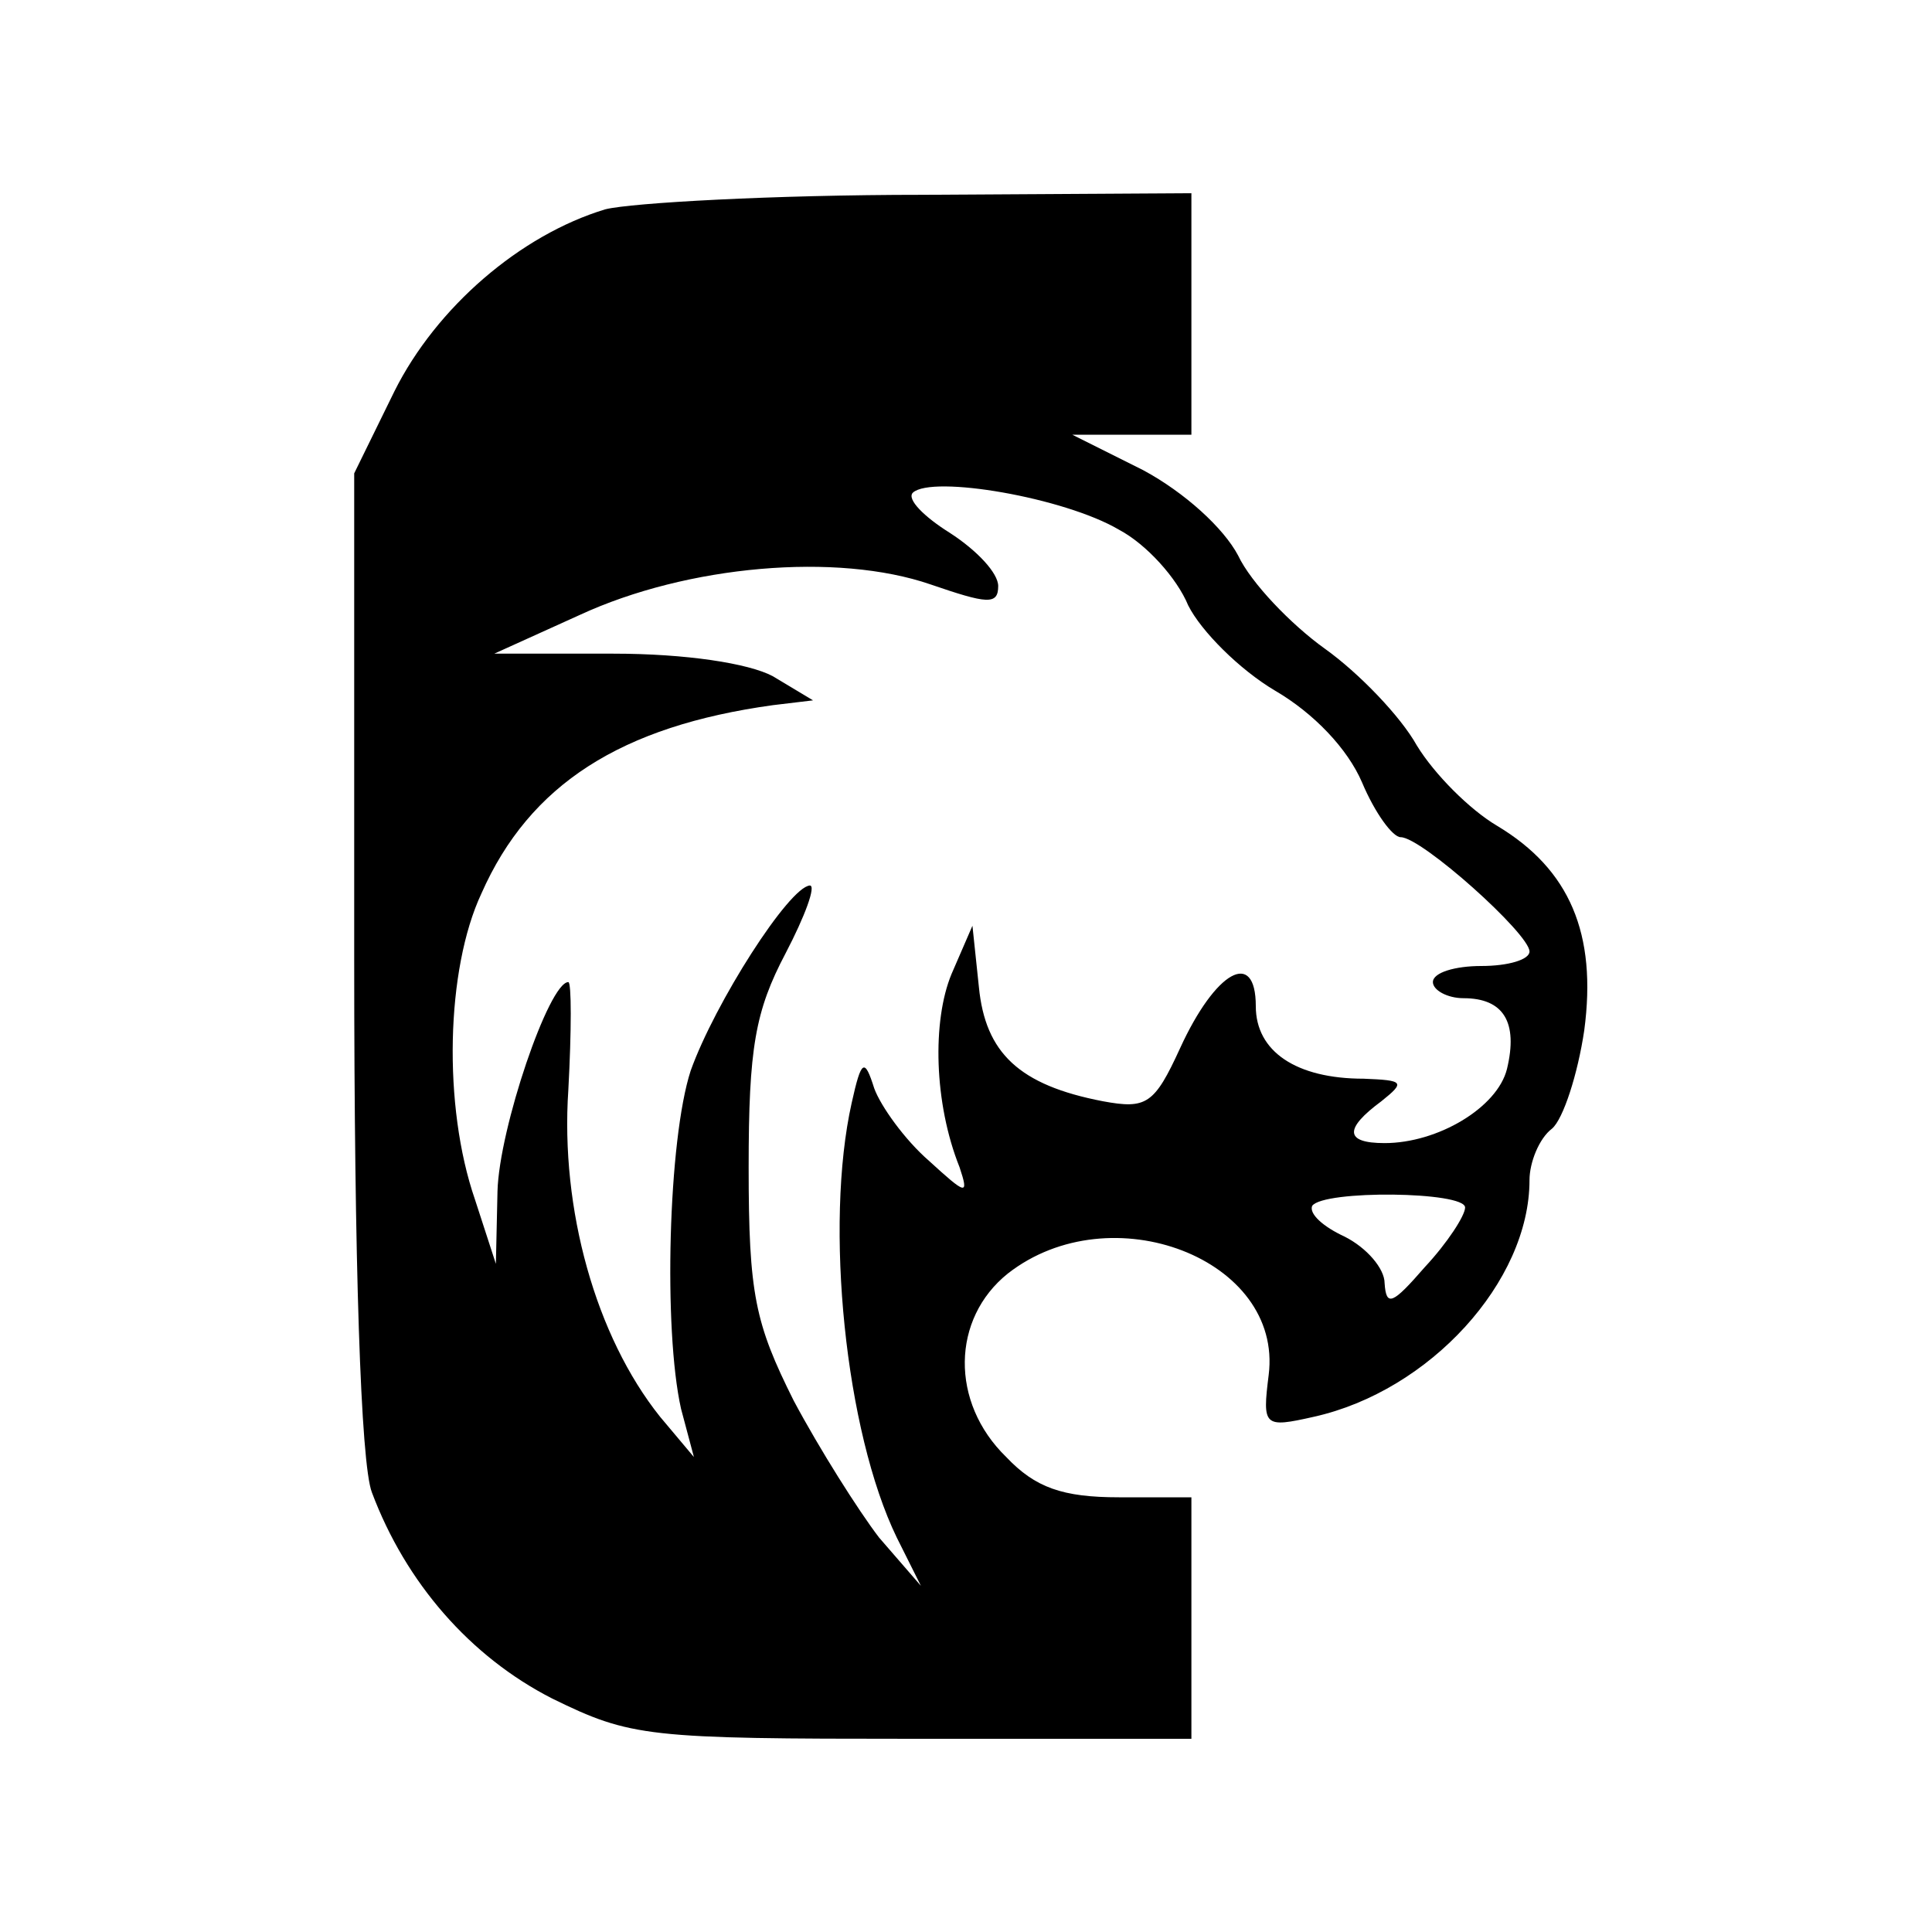
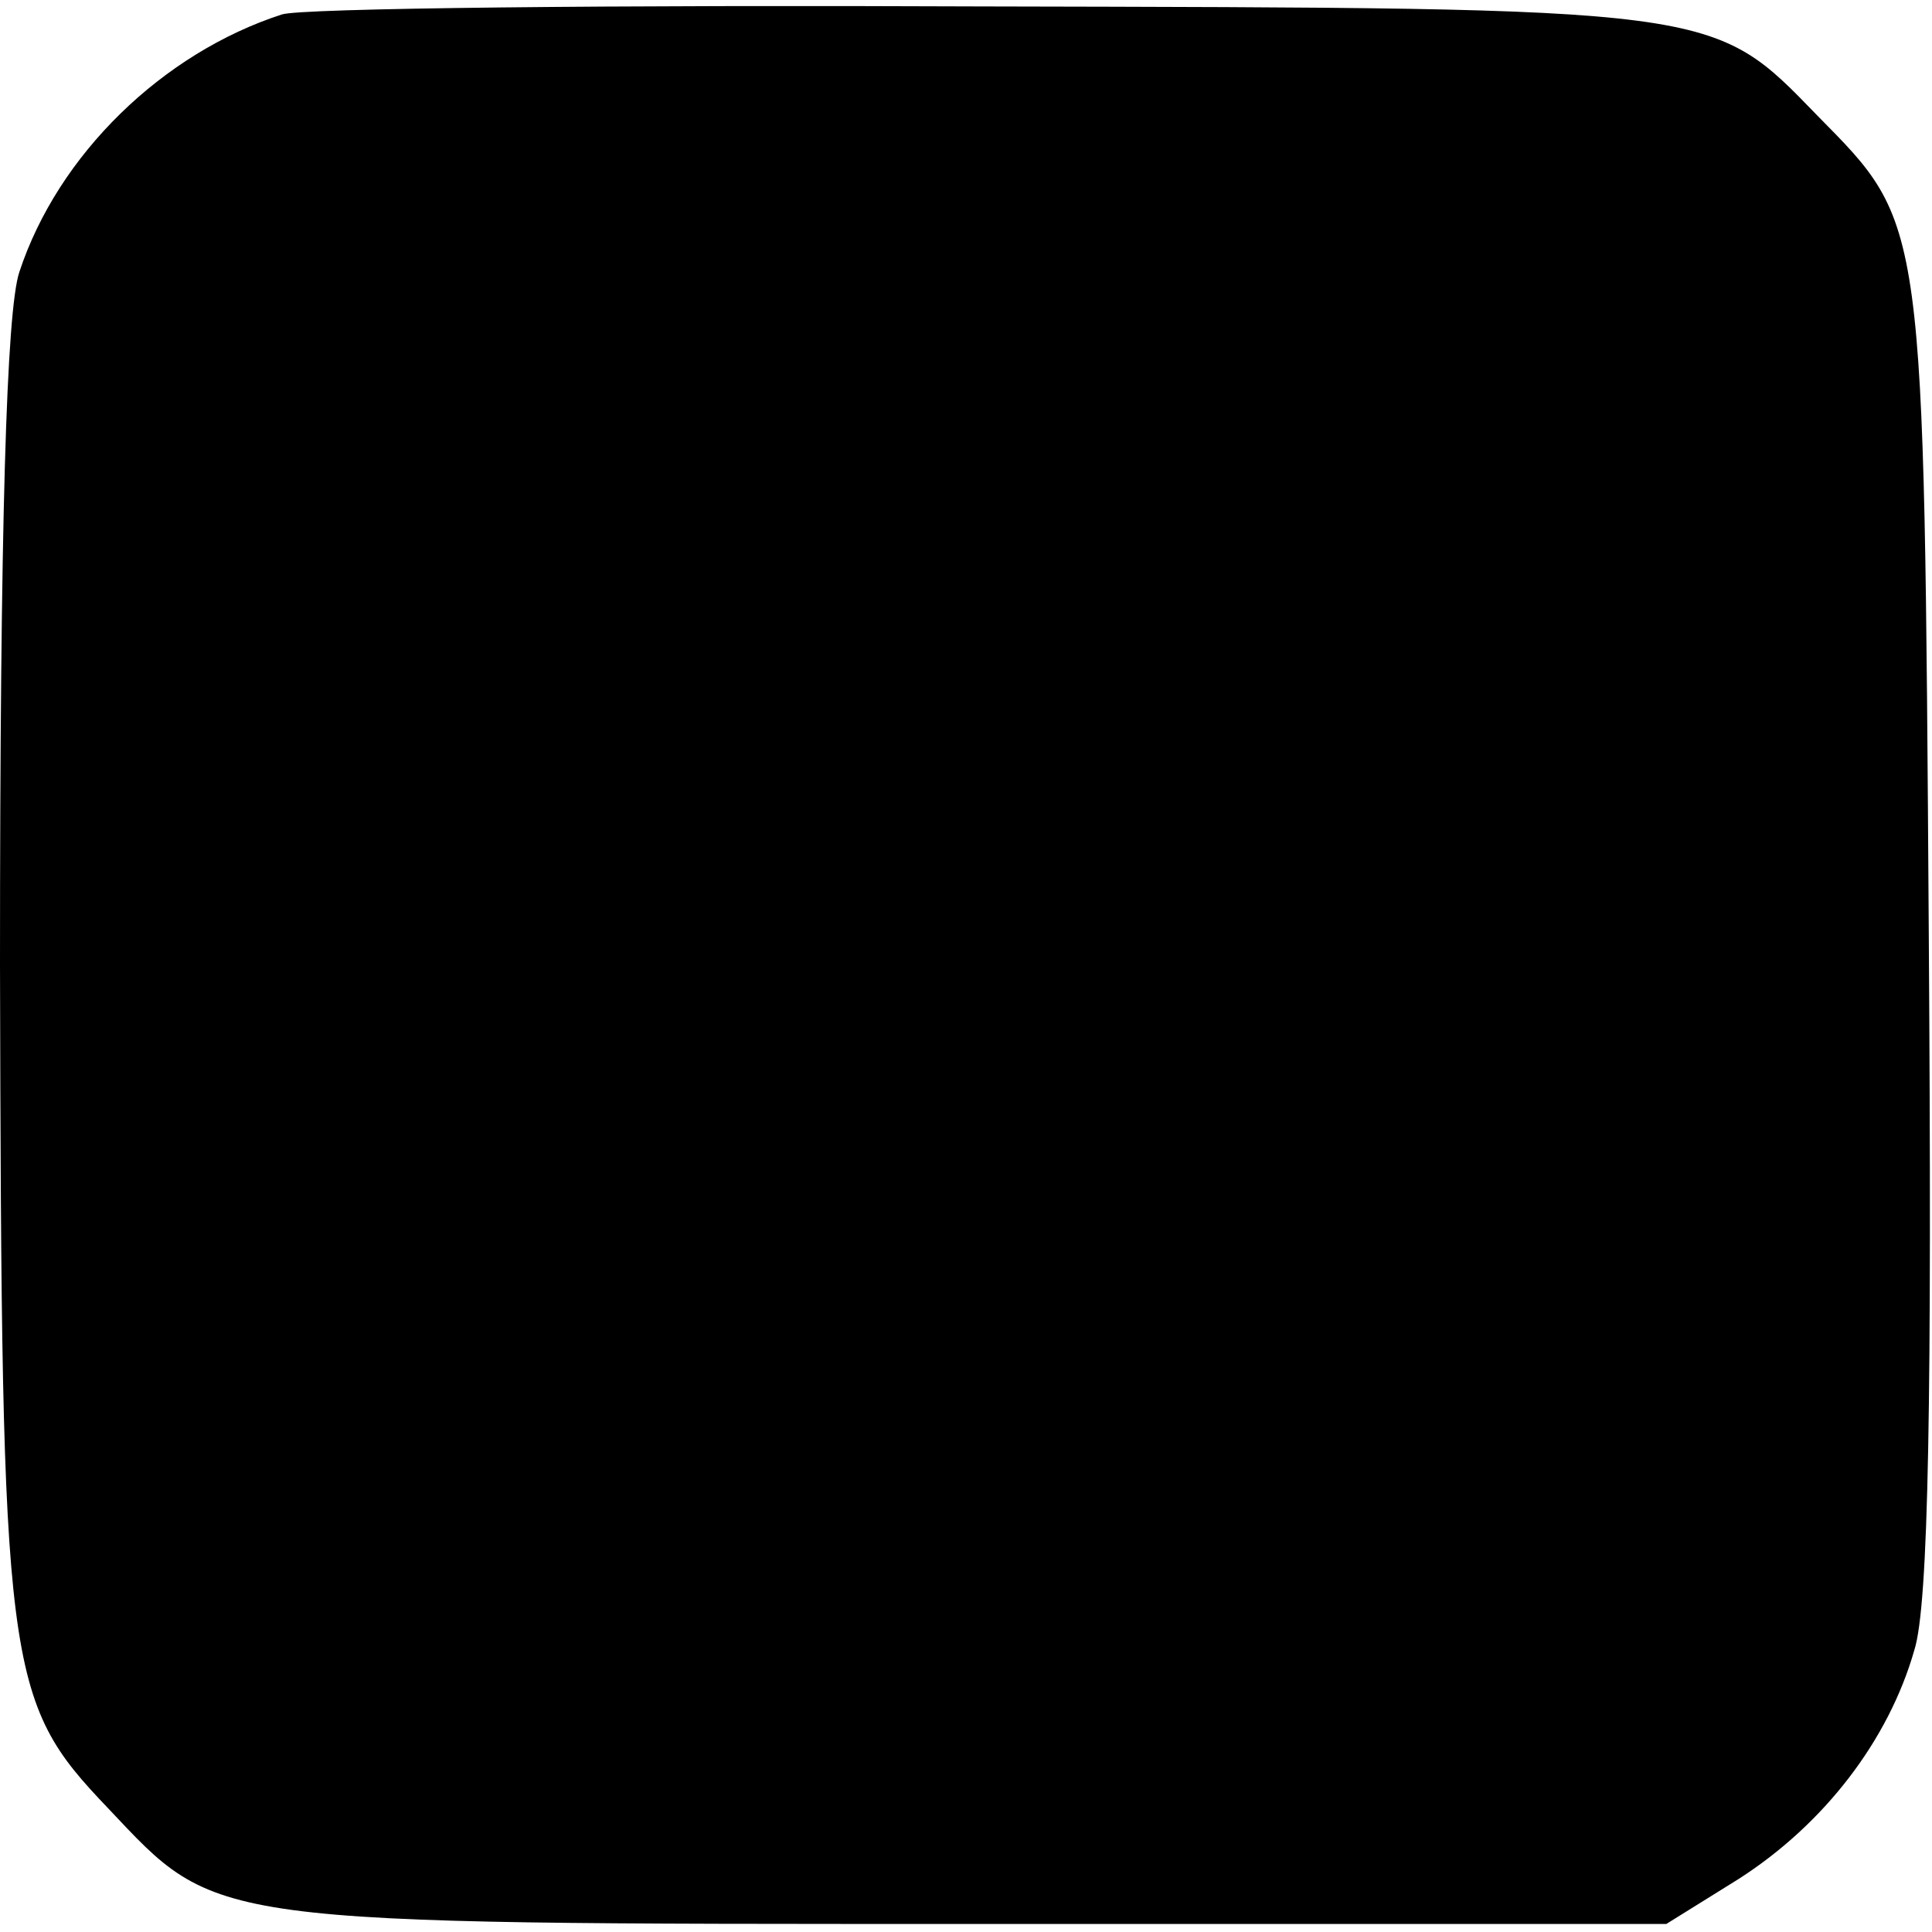
- <svg xmlns="http://www.w3.org/2000/svg" version="1.0" width="120pt" height="120pt" viewBox="0 0 120 120" preserveAspectRatio="xMidYMid meet">
-   <g transform="translate(0,120) scale(0.1,-0.1)" fill="#000000" stroke="none">
-     <path d="M376 1070 c-53 -16 -105 -61 -131 -113 l-25 -51 0 -302 c0 -188 4 -313 11 -331 21 -56 61 -102 112 -128 49 -24 59 -25 224 -25 l173 0 0 75 0 75 -45 0 c-35 0 -52 6 -70 25 -35 34 -34 86 1 114 64 50 171 9 162 -63 -4 -32 -3 -33 28 -26 72 16 134 84 134 147 0 11 6 26 14 32 7 6 16 34 20 61 8 60 -9 100 -54 127 -17 10 -39 32 -50 50 -10 18 -36 45 -57 60 -21 15 -46 41 -54 58 -9 17 -33 39 -59 53 l-44 22 37 0 37 0 0 75 0 75 -167 -1 c-93 0 -181 -5 -197 -9z m319 -199 c17 -9 36 -30 43 -47 8 -16 32 -40 54 -53 24 -14 45 -36 54 -57 8 -19 19 -34 24 -34 13 0 80 -60 80 -71 0 -5 -13 -9 -30 -9 -16 0 -30 -4 -30 -10 0 -5 9 -10 19 -10 25 0 34 -15 27 -44 -6 -24 -43 -46 -76 -46 -25 0 -25 9 -2 26 15 12 14 13 -11 14 -42 0 -67 17 -67 45 0 36 -25 22 -47 -26 -16 -35 -21 -38 -48 -33 -52 10 -73 30 -77 71 l-4 38 -13 -30 c-12 -29 -11 -80 5 -120 6 -18 4 -17 -19 4 -15 13 -30 34 -34 45 -6 19 -8 18 -14 -9 -17 -76 -4 -204 28 -270 l15 -30 -26 30 c-13 17 -37 55 -53 85 -24 48 -28 66 -28 145 0 74 4 97 23 133 12 23 19 42 15 42 -13 -1 -59 -73 -74 -115 -14 -43 -17 -161 -6 -210 l8 -30 -21 25 c-40 50 -62 129 -57 203 2 37 2 67 0 67 -12 0 -43 -91 -44 -130 l-1 -45 -13 40 c-20 58 -18 143 4 190 30 68 87 104 181 117 l25 3 -25 15 c-15 8 -54 14 -99 14 l-74 0 53 24 c67 31 160 39 218 19 35 -12 42 -13 42 -1 0 8 -13 22 -30 33 -16 10 -27 21 -23 25 12 11 94 -3 128 -23z m215 -421 c0 -5 -11 -22 -25 -37 -20 -23 -24 -25 -25 -10 0 9 -11 22 -25 29 -13 6 -22 14 -20 19 7 10 95 9 95 -1z" />
-   </g>
+ <svg xmlns="http://www.w3.org/2000/svg" version="1.0" width="160" height="160" viewBox="0 0 120 120">
+   <path d="M17.5.9c-7.4 2.4-13.9 8.7-16.3 16C.4 19.3 0 32.5 0 59.9c.1 44 .3 45.7 6.7 52.4 6.9 7.3 5.8 7.2 53.8 7.2h43l4.5-2.8c5.3-3.4 9.3-8.6 10.9-14.2.9-2.8 1.1-15.7.9-44.5-.3-44.6-.2-44-6.9-50.8C106.3.4 106.9.5 61 .4 38.2.3 18.6.5 17.5.9z" />
</svg>
